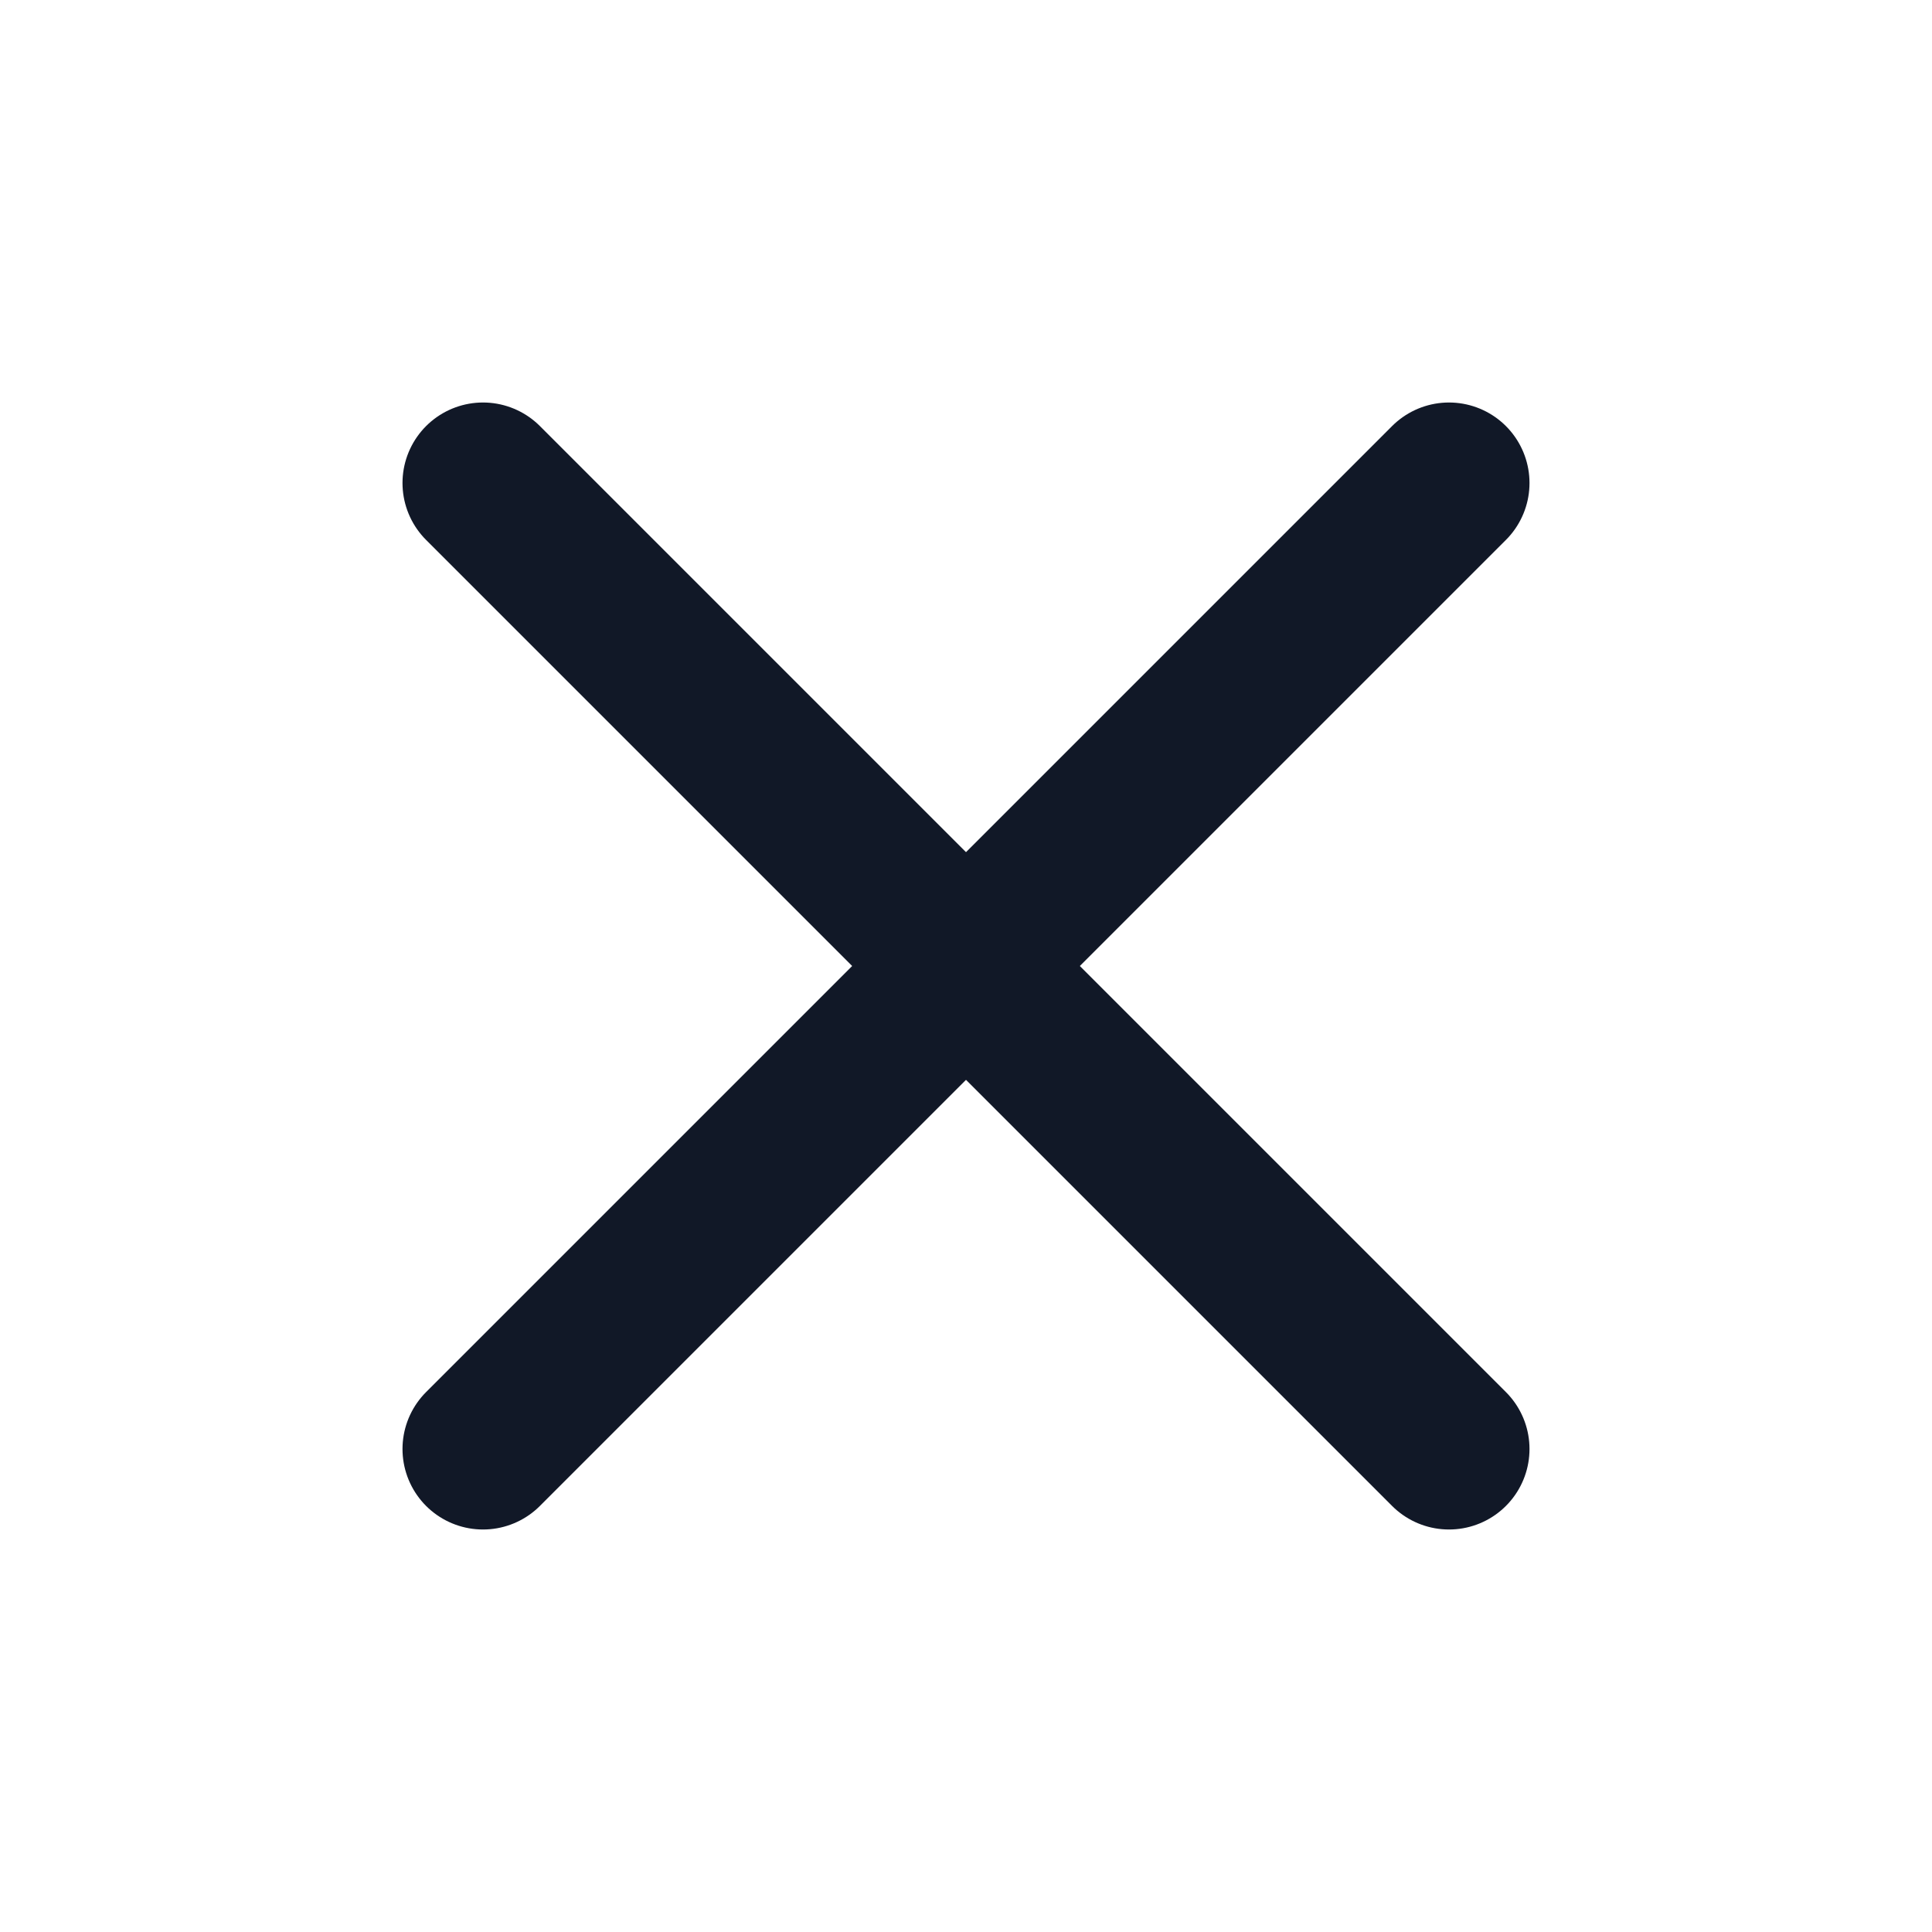
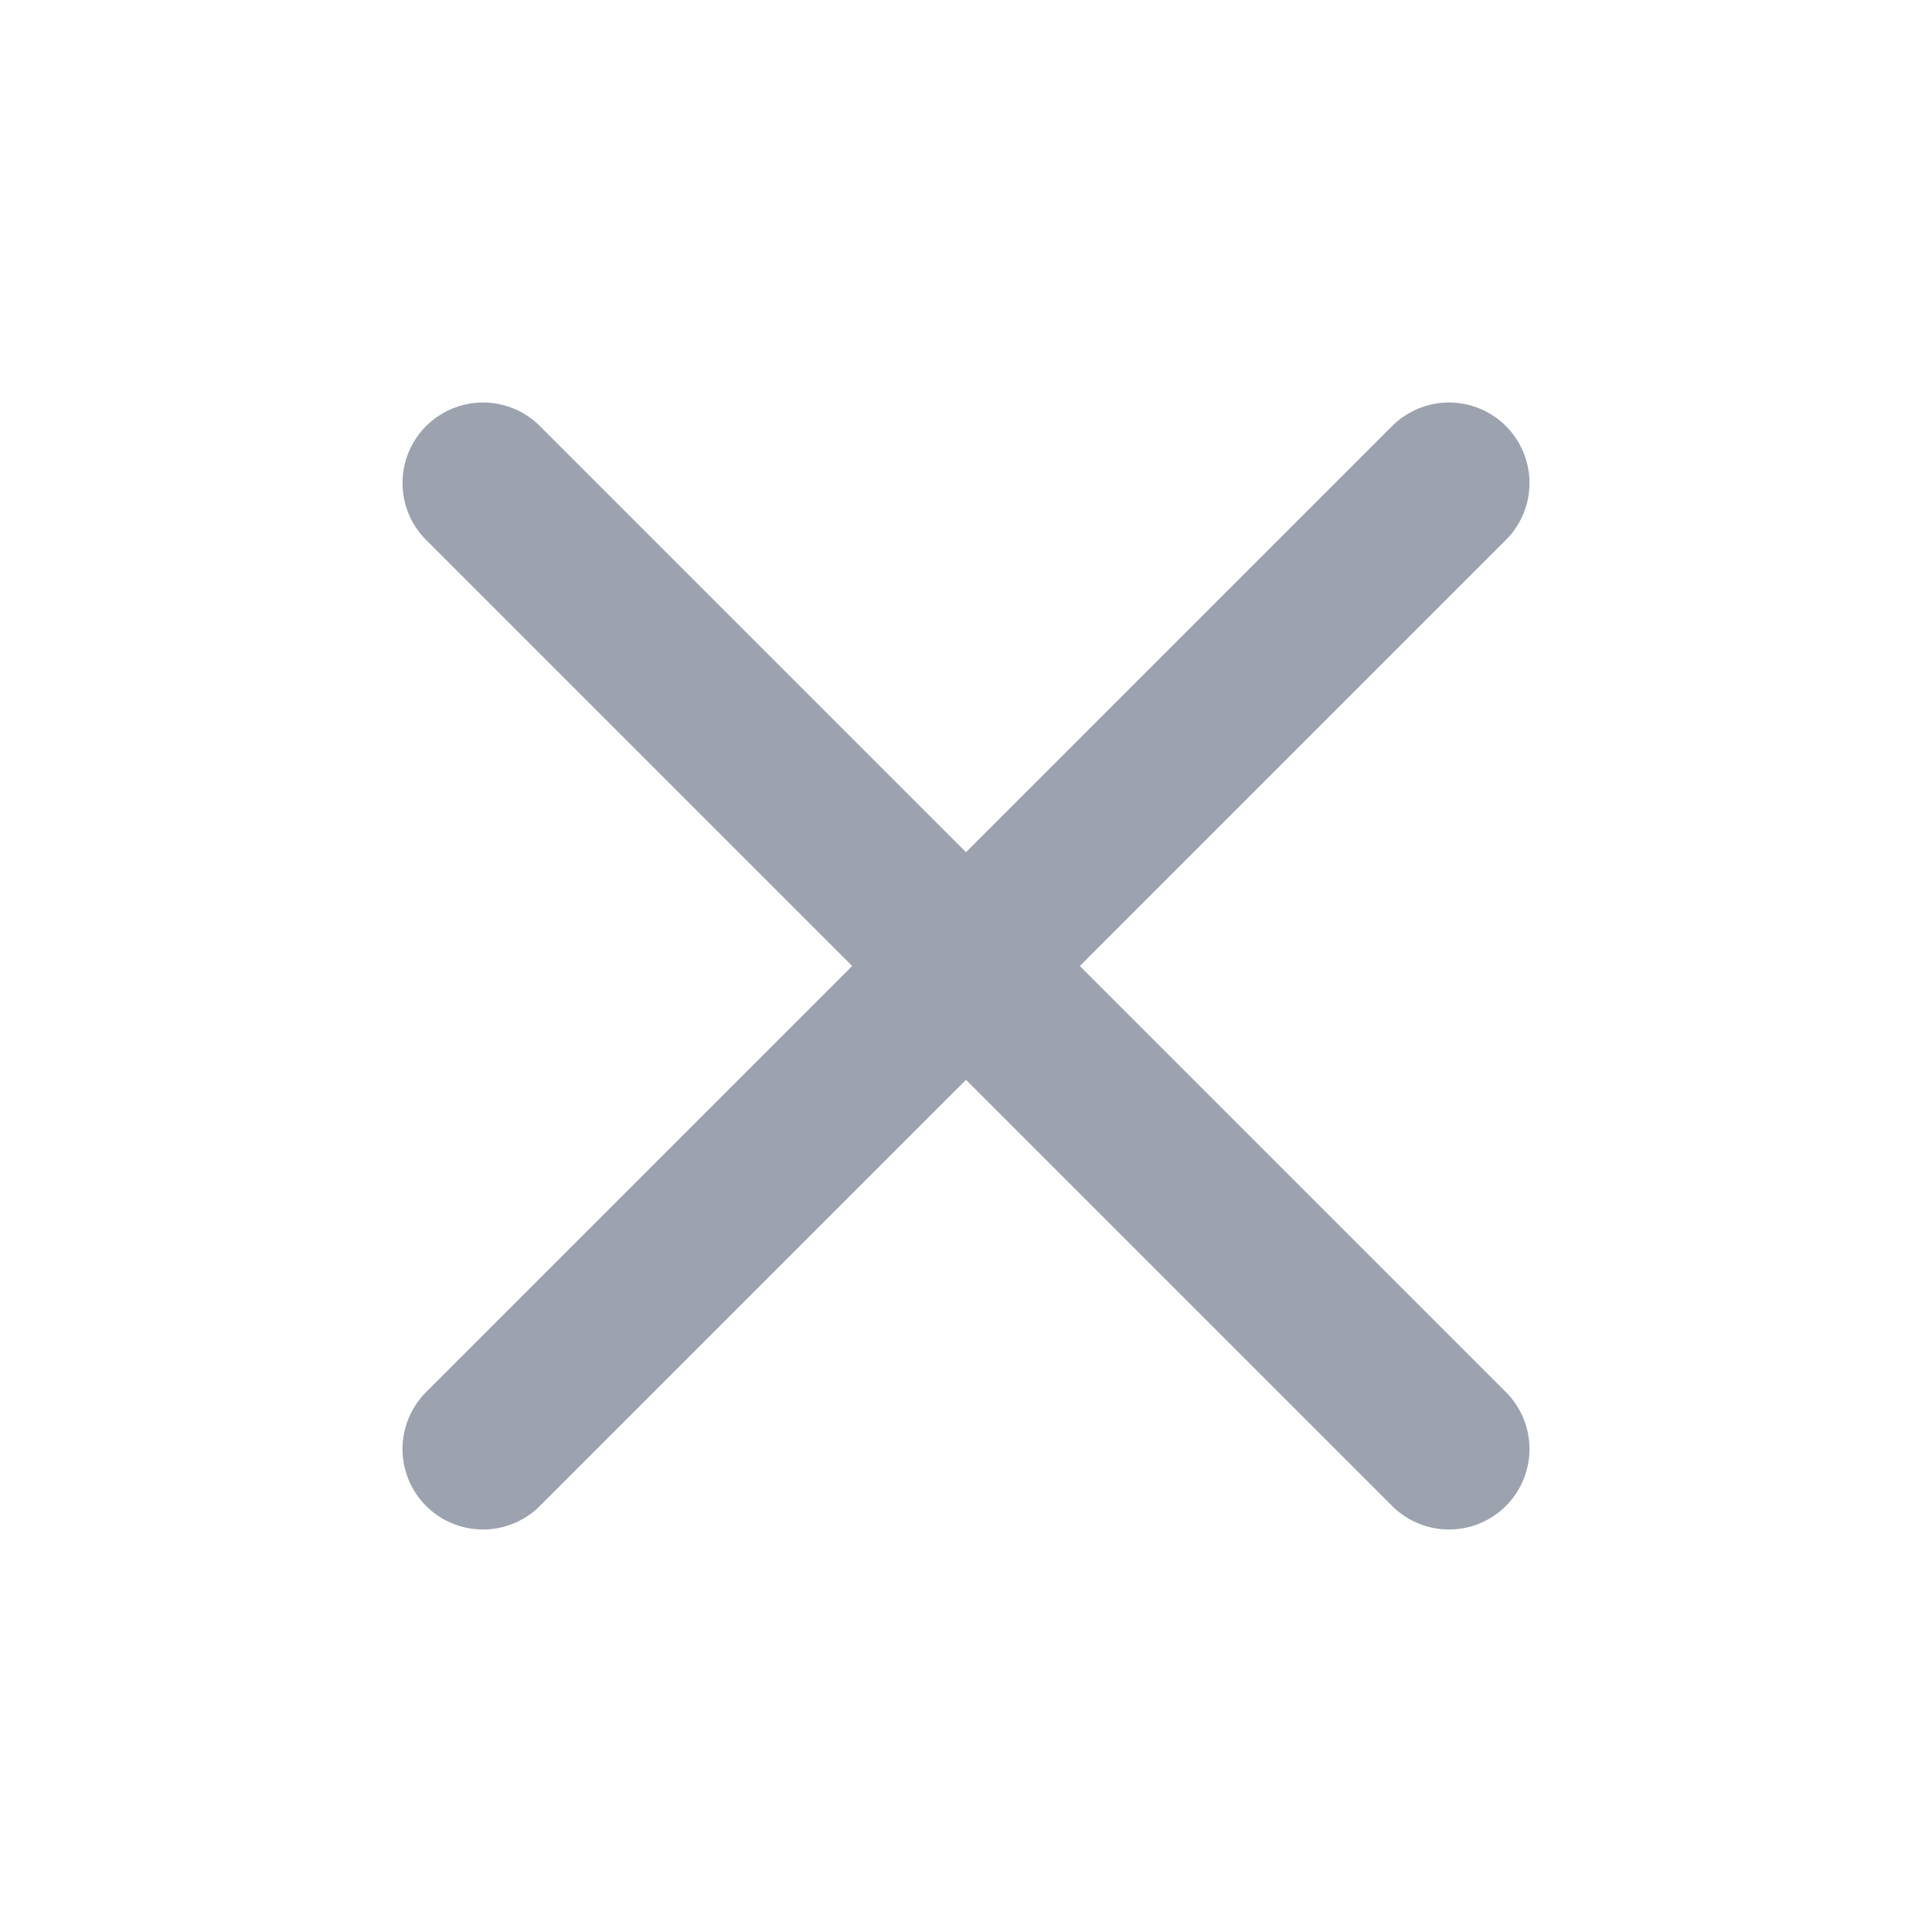
<svg xmlns="http://www.w3.org/2000/svg" width="18" height="18" viewBox="0 0 18 18" fill="none">
-   <path d="M13.5 4.5L4.5 13.5" stroke="#111827" stroke-width="1.5" stroke-linecap="round" stroke-linejoin="round" />
-   <path d="M4.5 4.5L13.5 13.5" stroke="#111827" stroke-width="1.5" stroke-linecap="round" stroke-linejoin="round" />
+   <path d="M13.5 4.5L4.5 13.5" stroke="#9CA3AF" stroke-width="1.5" stroke-linecap="round" stroke-linejoin="round" />
+   <path d="M4.5 4.5L13.5 13.5" stroke="#9CA3AF" stroke-width="1.5" stroke-linecap="round" stroke-linejoin="round" />
</svg>
